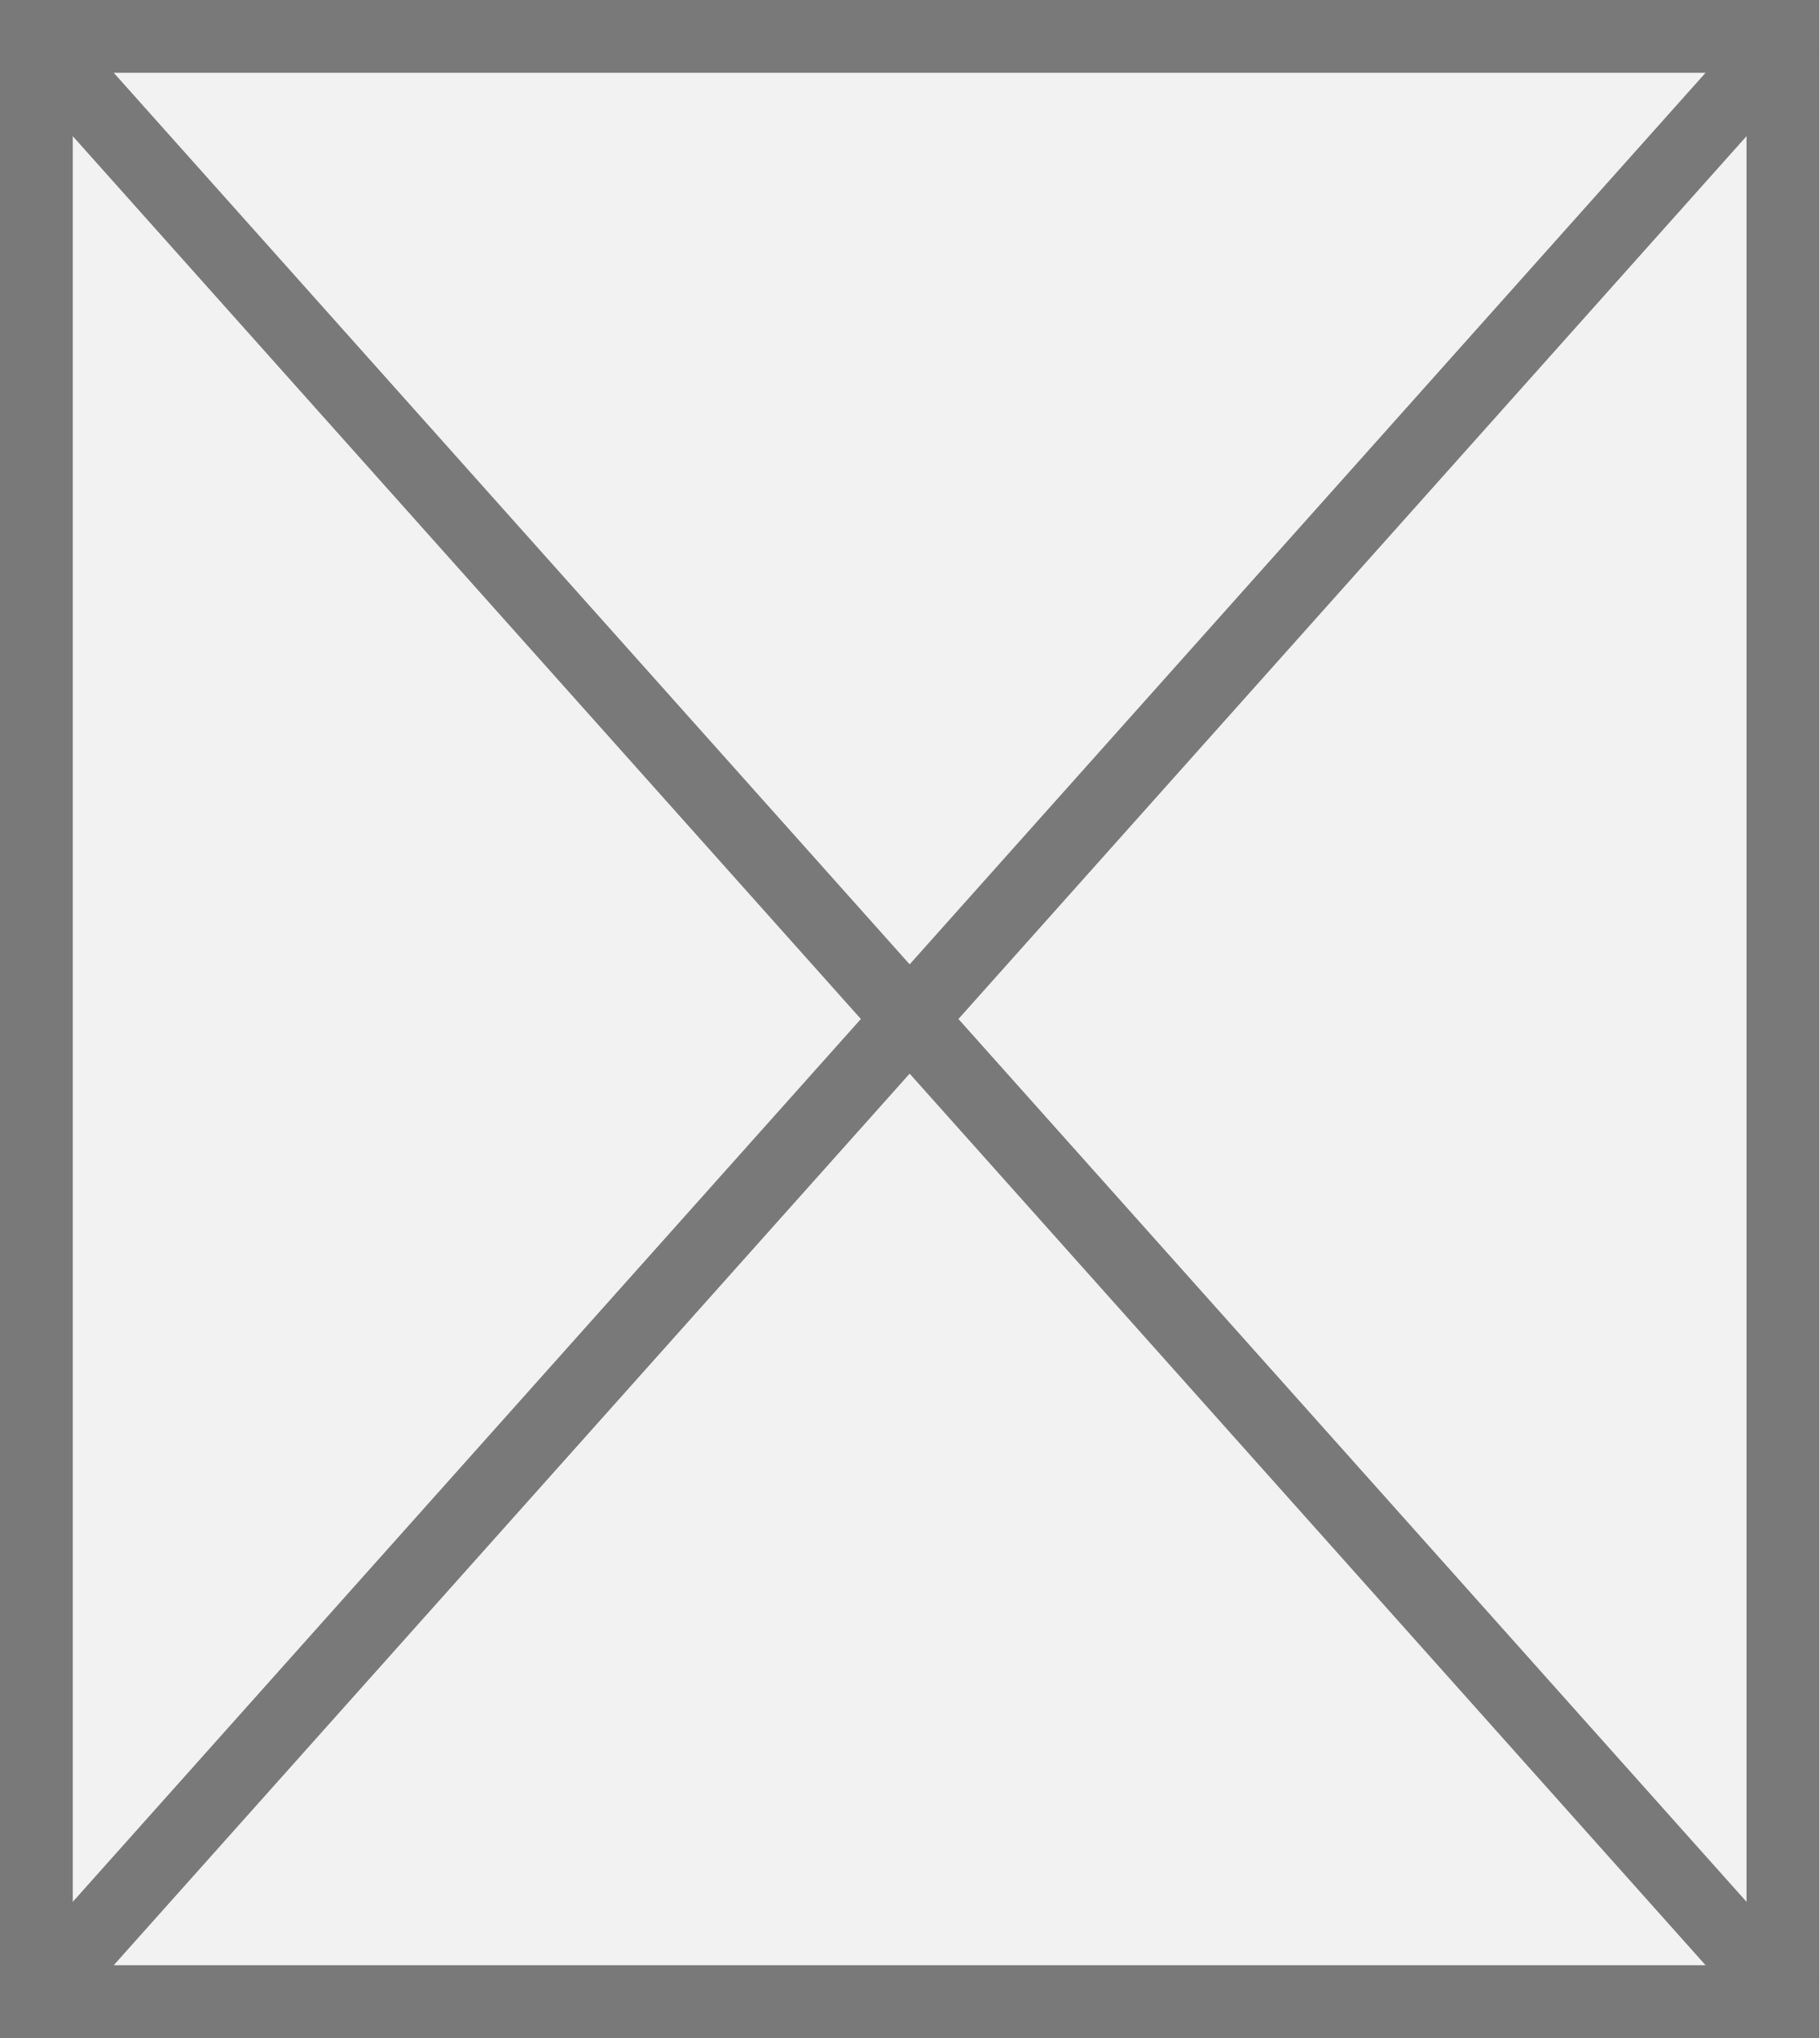
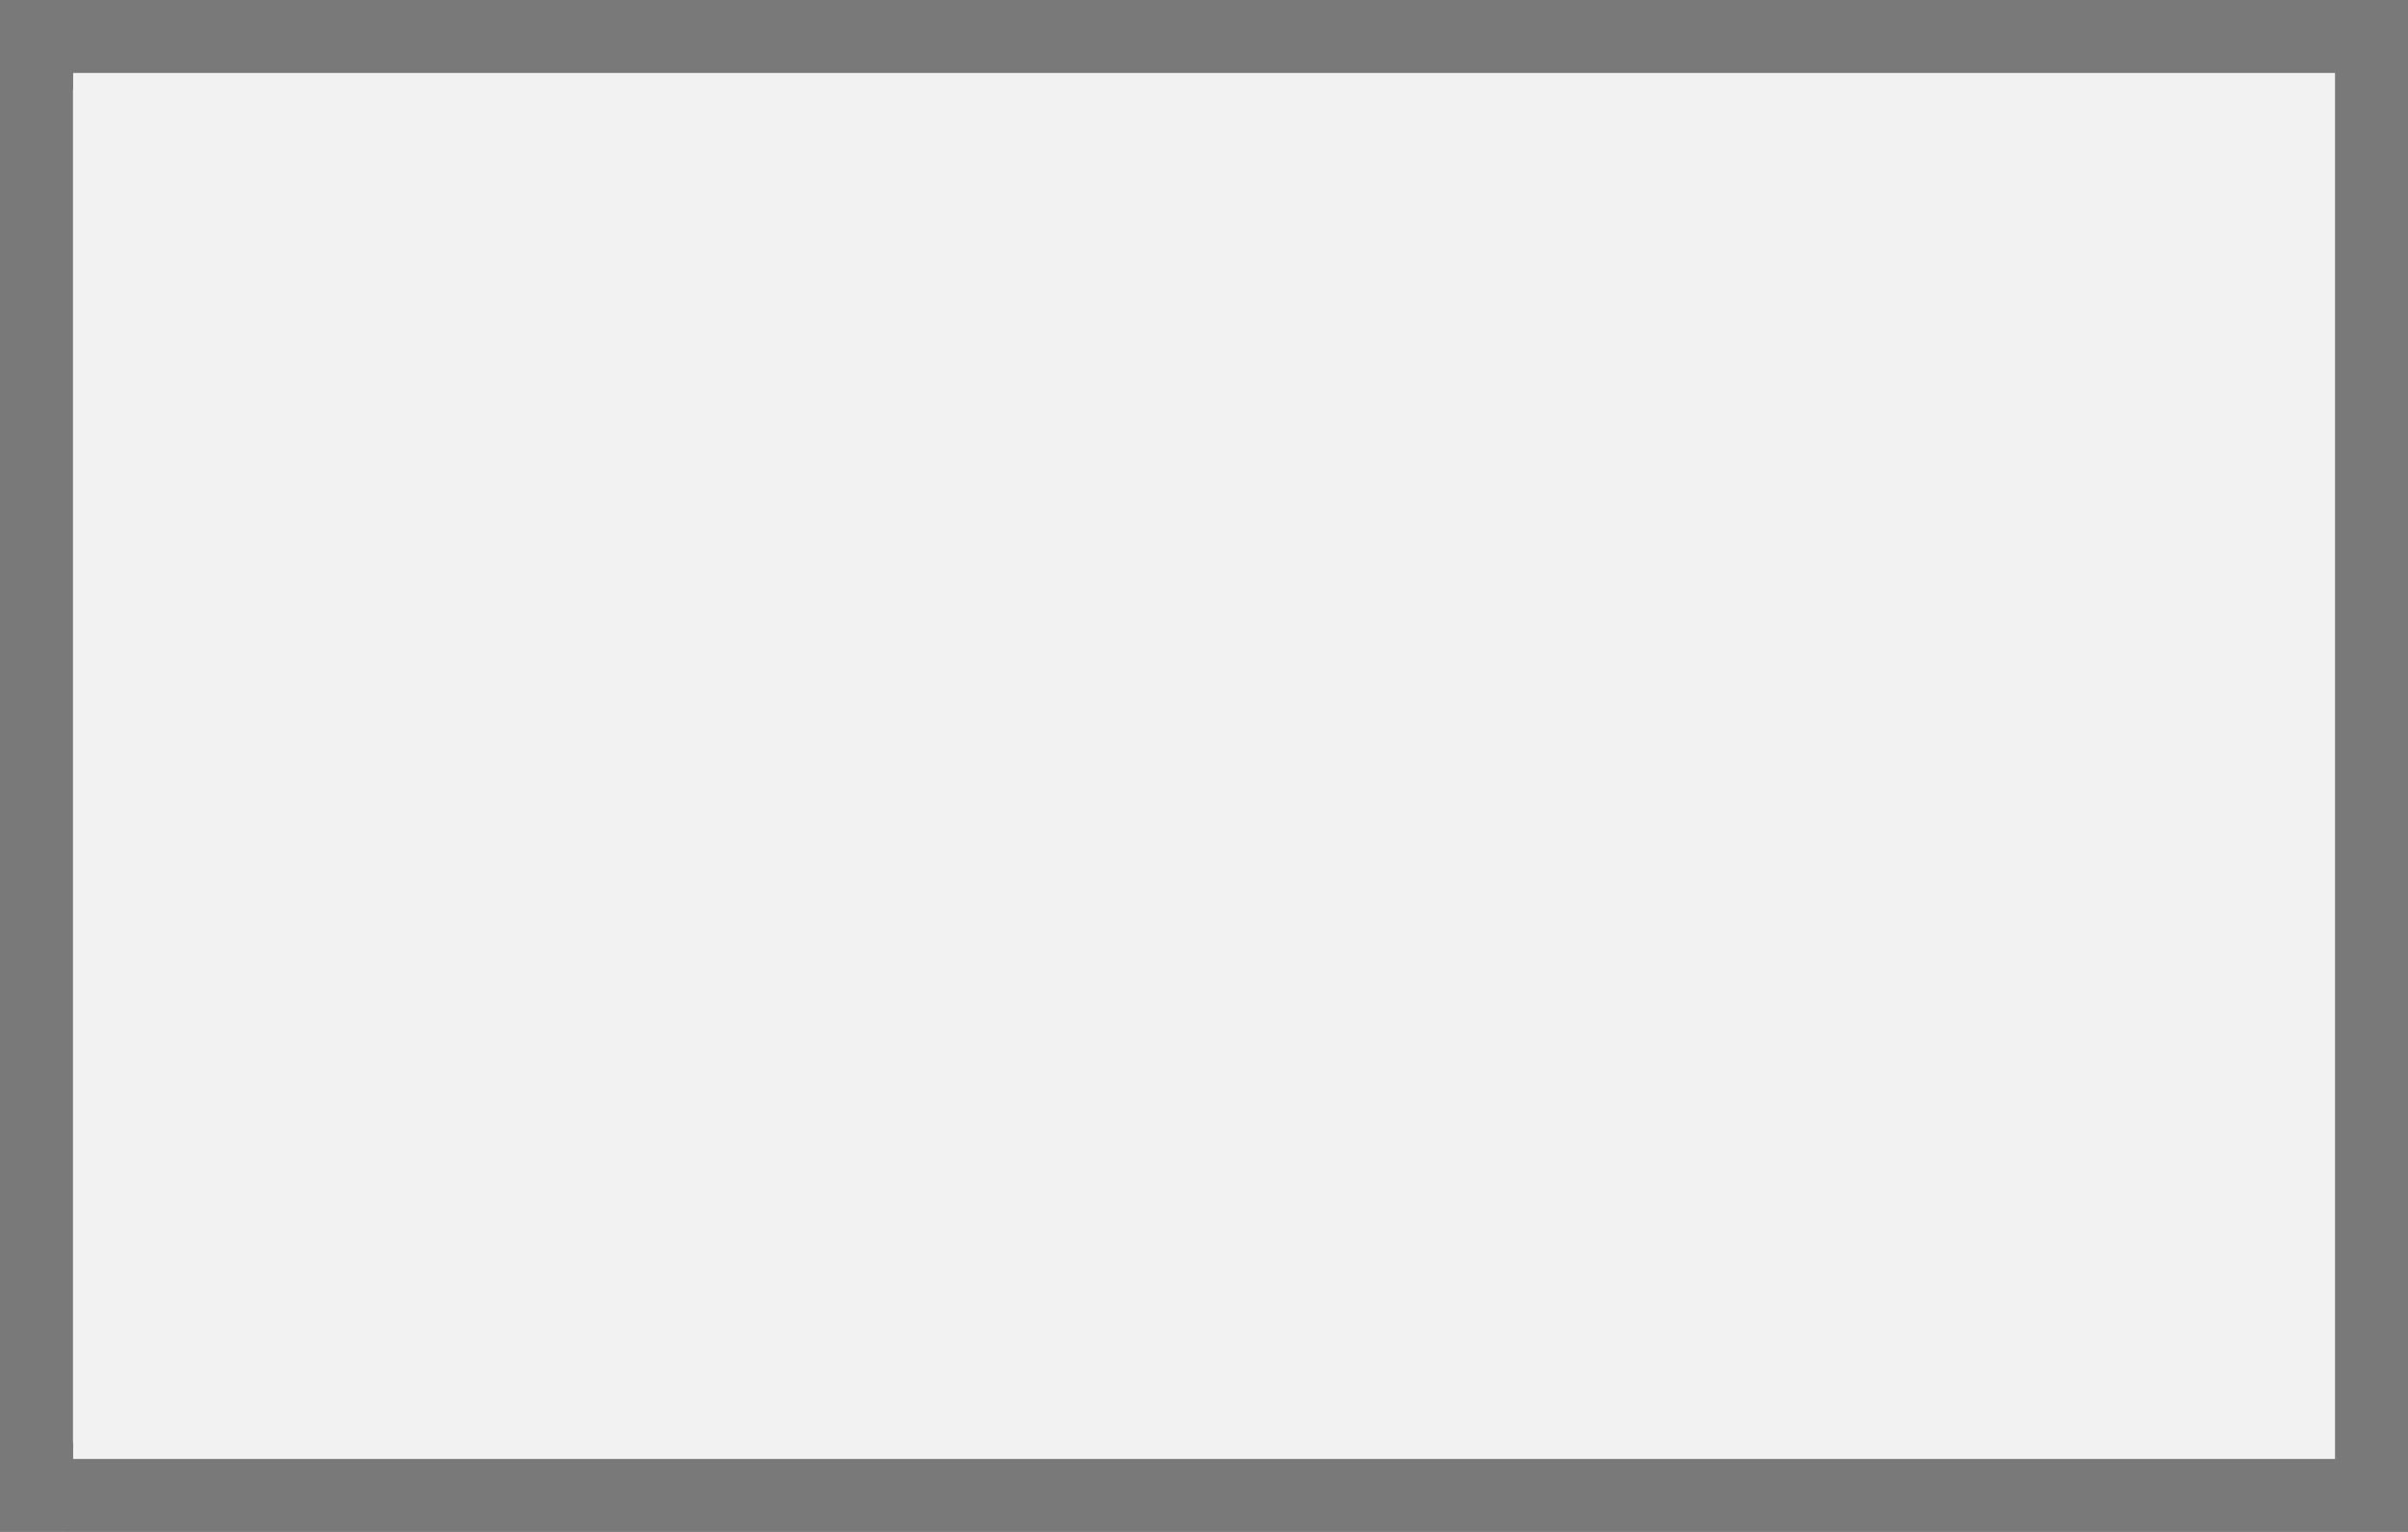
- <svg xmlns="http://www.w3.org/2000/svg" version="1.1" width="25px" height="28px">
-   <g transform="matrix(1 0 0 1 -2863 -232 )">
-     <path d="M 2863.5 232.5  L 2887.5 232.5  L 2887.5 259.5  L 2863.5 259.5  L 2863.5 232.5  Z " fill-rule="nonzero" fill="#f2f2f2" stroke="none" />
-     <path d="M 2863.5 232.5  L 2887.5 232.5  L 2887.5 259.5  L 2863.5 259.5  L 2863.5 232.5  Z " stroke-width="1" stroke="#797979" fill="none" />
-     <path d="M 2863.373 232.418  L 2887.627 259.582  M 2887.627 232.418  L 2863.373 259.582  " stroke-width="1" stroke="#797979" fill="none" />
+ <svg xmlns="http://www.w3.org/2000/svg" version="1.1" width="33px" height="21px">
+   <defs>
+     <mask fill="white" id="clip137">
+       <path d="M 3181 123  L 3214 123  L 3214 149  L 3181 149  Z M 3180 124  L 3213 124  L 3213 145  L 3180 145  Z " fill-rule="evenodd" />
+     </mask>
+   </defs>
+   <g transform="matrix(1 0 0 1 -3180 -124 )">
+     <path d="M 3180.5 124.5  L 3212.5 124.5  L 3212.5 144.5  L 3180.5 144.5  L 3180.5 124.5  Z " fill-rule="nonzero" fill="#f2f2f2" stroke="none" />
+     <path d="M 3180.5 124.5  L 3212.5 124.5  L 3212.5 144.5  L 3180.5 144.5  L 3180.5 124.5  Z " stroke-width="1" stroke="#797979" fill="none" />
+     <path d="M 3180.663 124.422  L 3212.337 144.578  M 3212.337 124.422  L 3180.663 144.578  " stroke-width="1" stroke="#797979" fill="none" mask="url(#clip137)" />
  </g>
</svg>
